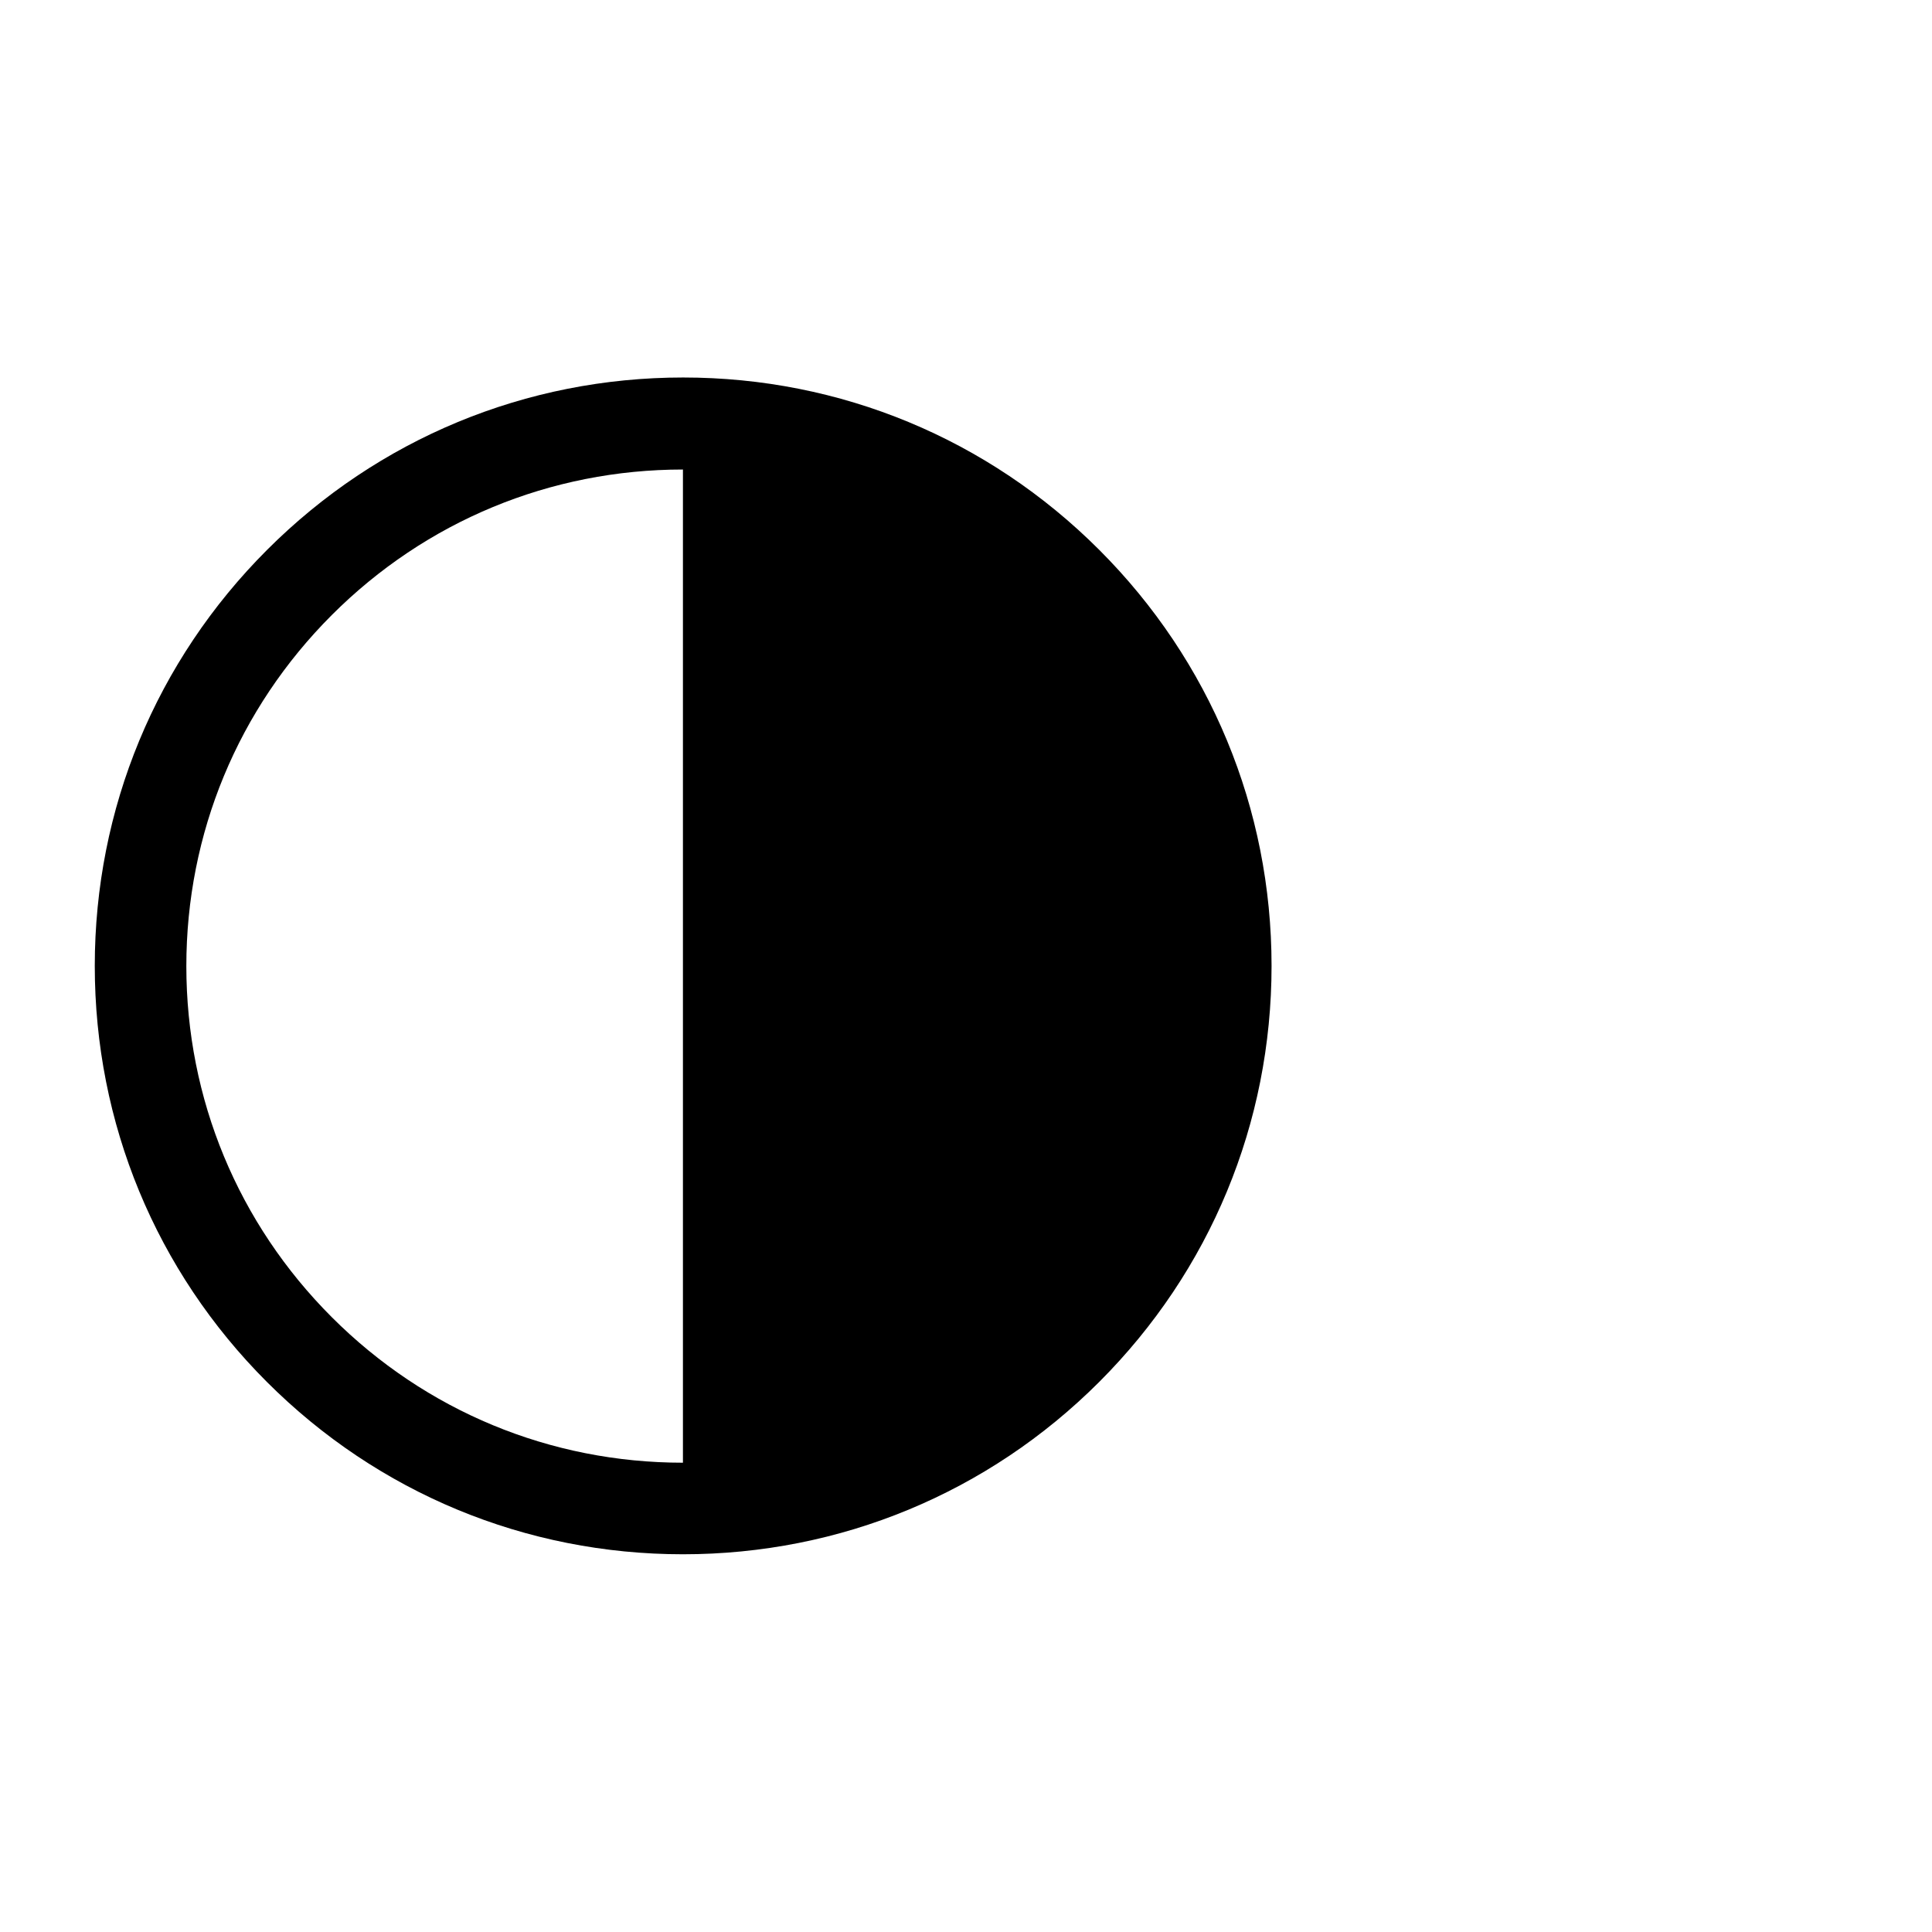
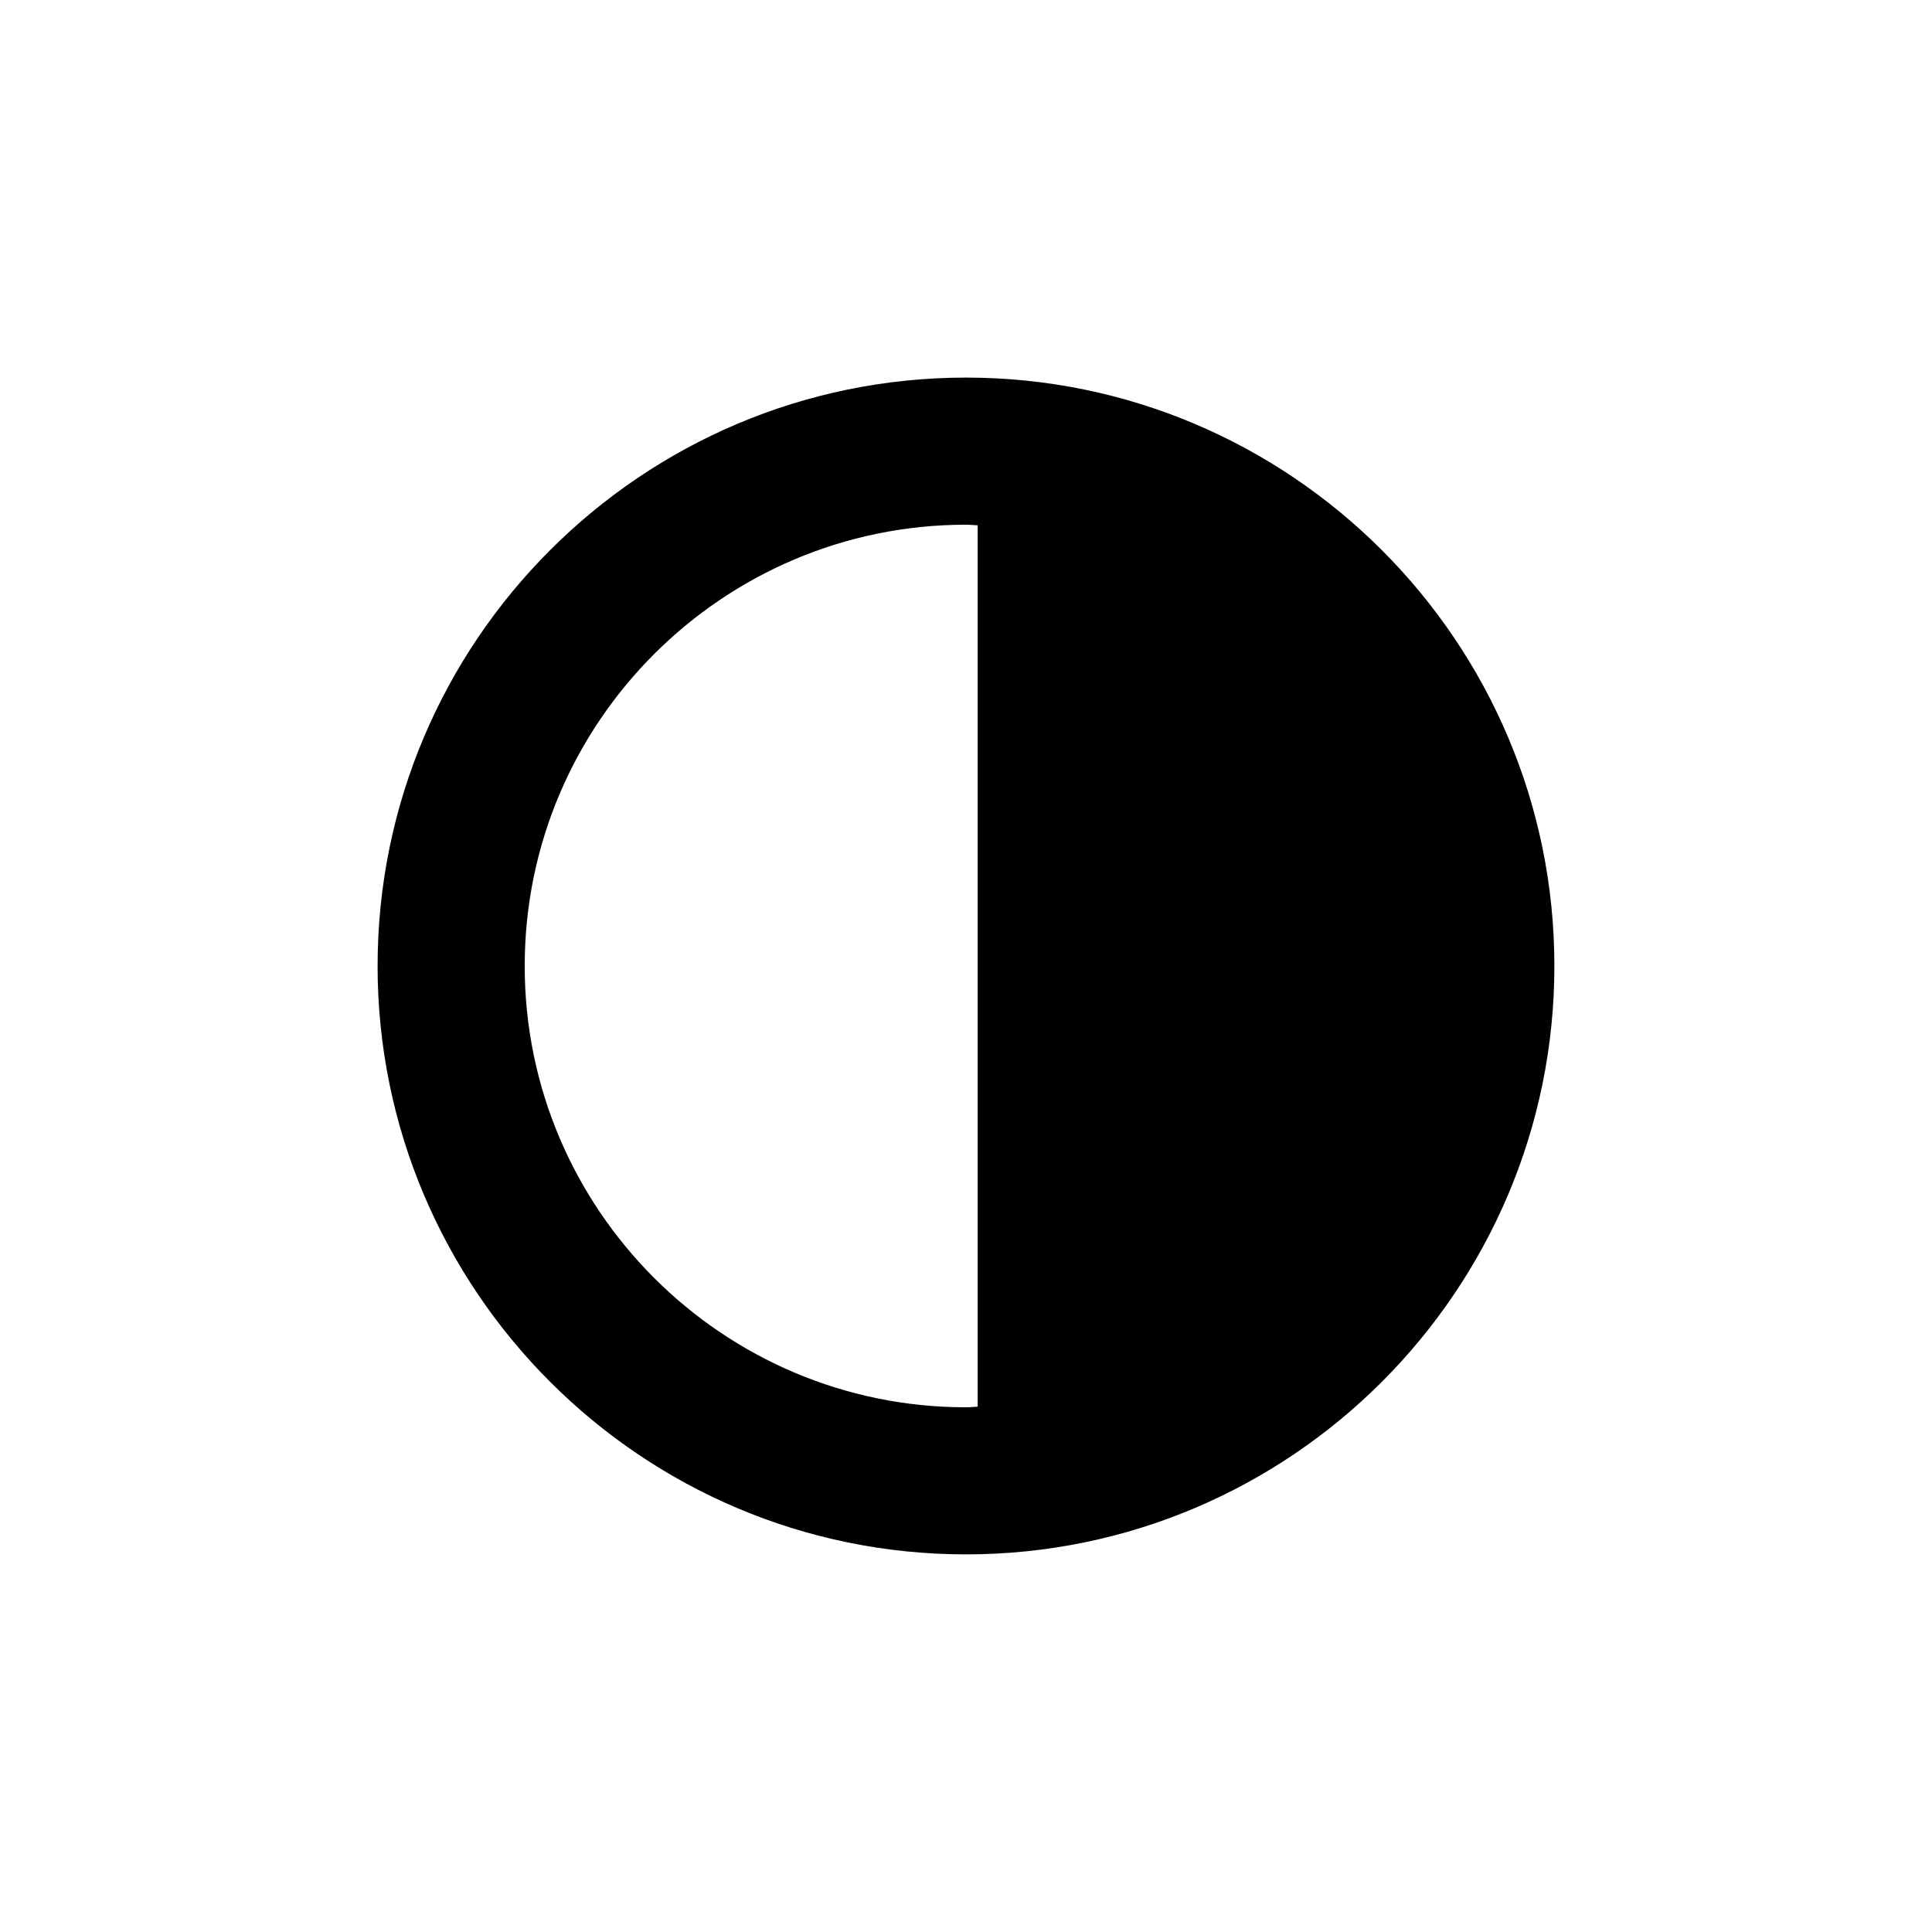
- <svg xmlns="http://www.w3.org/2000/svg" version="1.1" id="Ebene_1" x="0px" y="0px" viewBox="0 0 841.9 841.9" enable-background="new 0 0 841.9 841.9" xml:space="preserve">
-   <g>
-     <path d="M297.6,677.3c-68.5,0-132.9-26.7-181.3-75.1S41.3,489.4,41.3,420.9s26.7-132.9,75.1-181.3c48.4-48.4,112.8-75.1,181.3-75.1   s132.9,26.7,181.3,75.1c48.4,48.4,75.1,112.8,75.1,181.3s-26.7,132.9-75.1,181.3S366.1,677.3,297.6,677.3z M297.6,204.6   c-57.8,0-112.1,22.5-153,63.4c-40.9,40.9-63.4,95.2-63.4,153c0,57.8,22.5,112.1,63.4,153c40.9,40.9,95.2,63.4,153,63.4   c57.8,0,112.1-22.5,153-63.4c40.9-40.9,63.4-95.2,63.4-153c0-57.8-22.5-112.1-63.4-153C409.8,227.1,355.4,204.6,297.6,204.6z" />
-   </g>
-   <polygon points="465.2,601.6 534,420.9 478.3,253.4 297.6,184.6 297.6,420.9 297.6,657.3 " />
+ <svg xmlns="http://www.w3.org/2000/svg" version="1.1" id="Ebene_1" x="0px" y="0px" width="68px" height="68px" viewBox="0 0 68 68" enable-background="new 0 0 68 68" xml:space="preserve">
+   <path d="M34,13.29c-11.419,0-20.71,9.29-20.71,20.709c0,11.419,9.29,20.71,20.71,20.71c11.419,0,20.709-9.29,20.709-20.71  C54.71,22.581,45.419,13.29,34,13.29z M18.468,34c0-8.565,6.967-15.532,15.532-15.532c0.139,0,0.273,0.017,0.411,0.021V49.51  c-0.137,0.008-0.269,0.022-0.411,0.022C25.435,49.532,18.468,42.565,18.468,34z" />
</svg>
